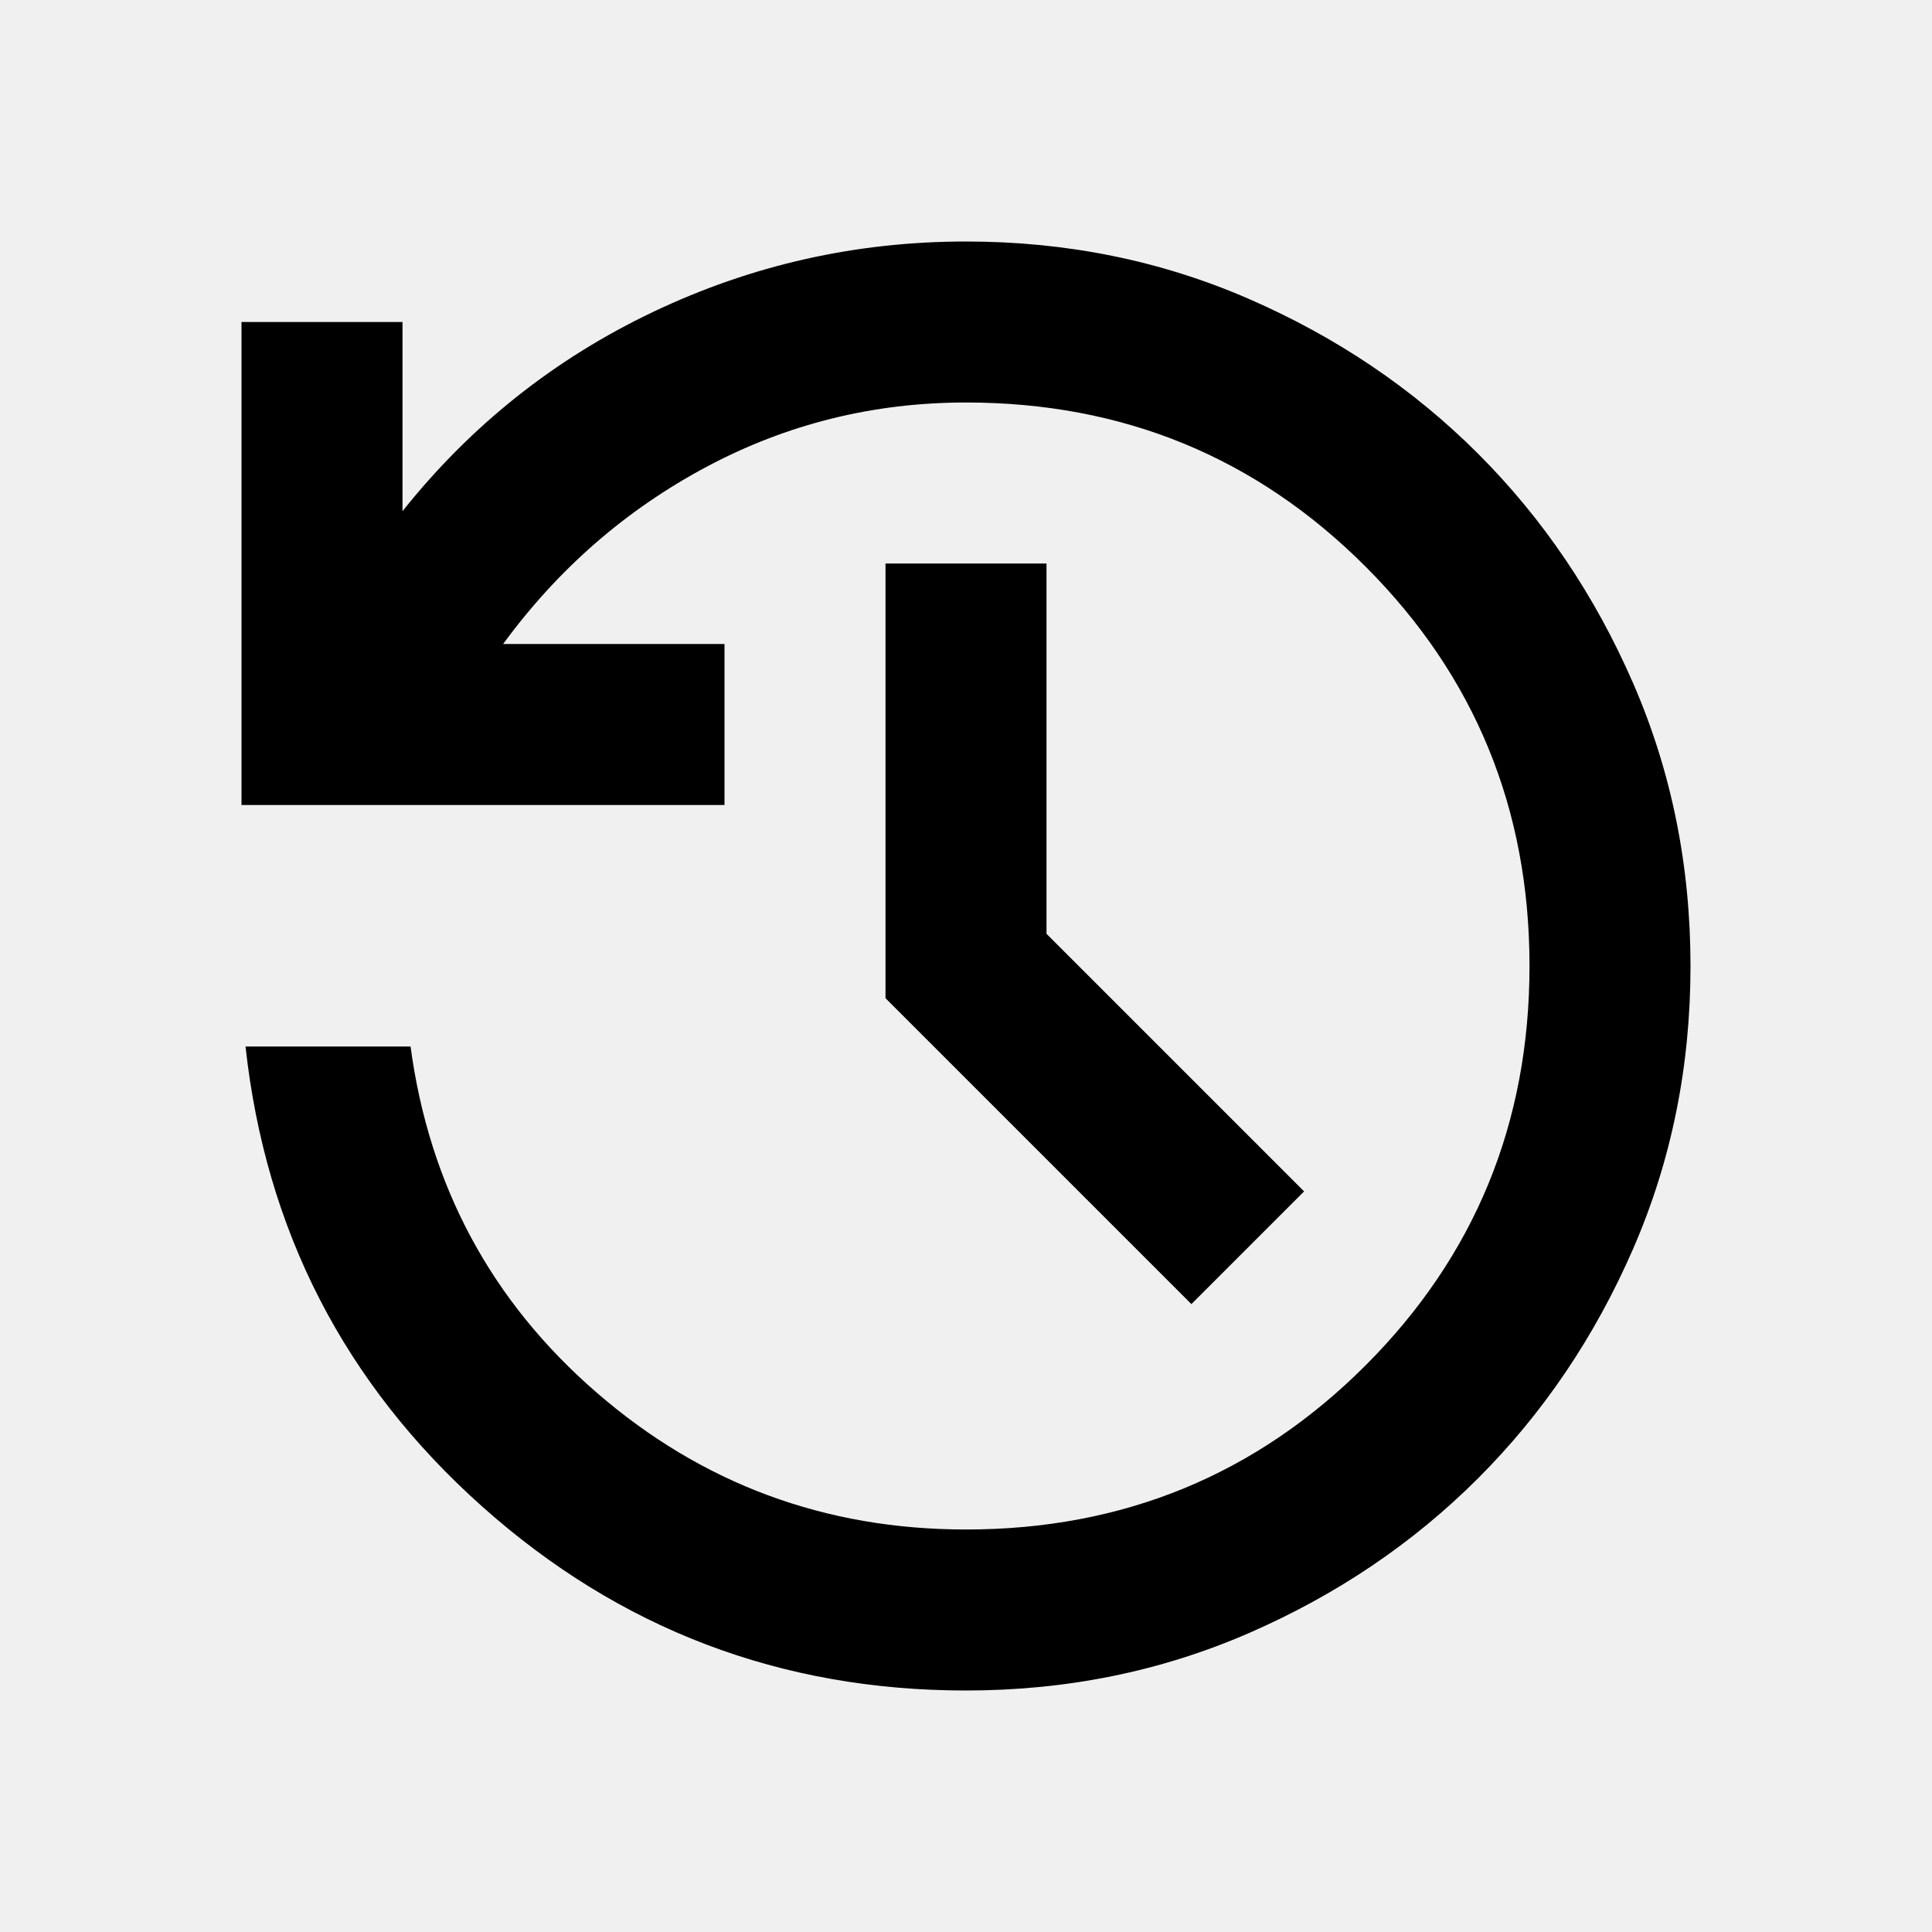
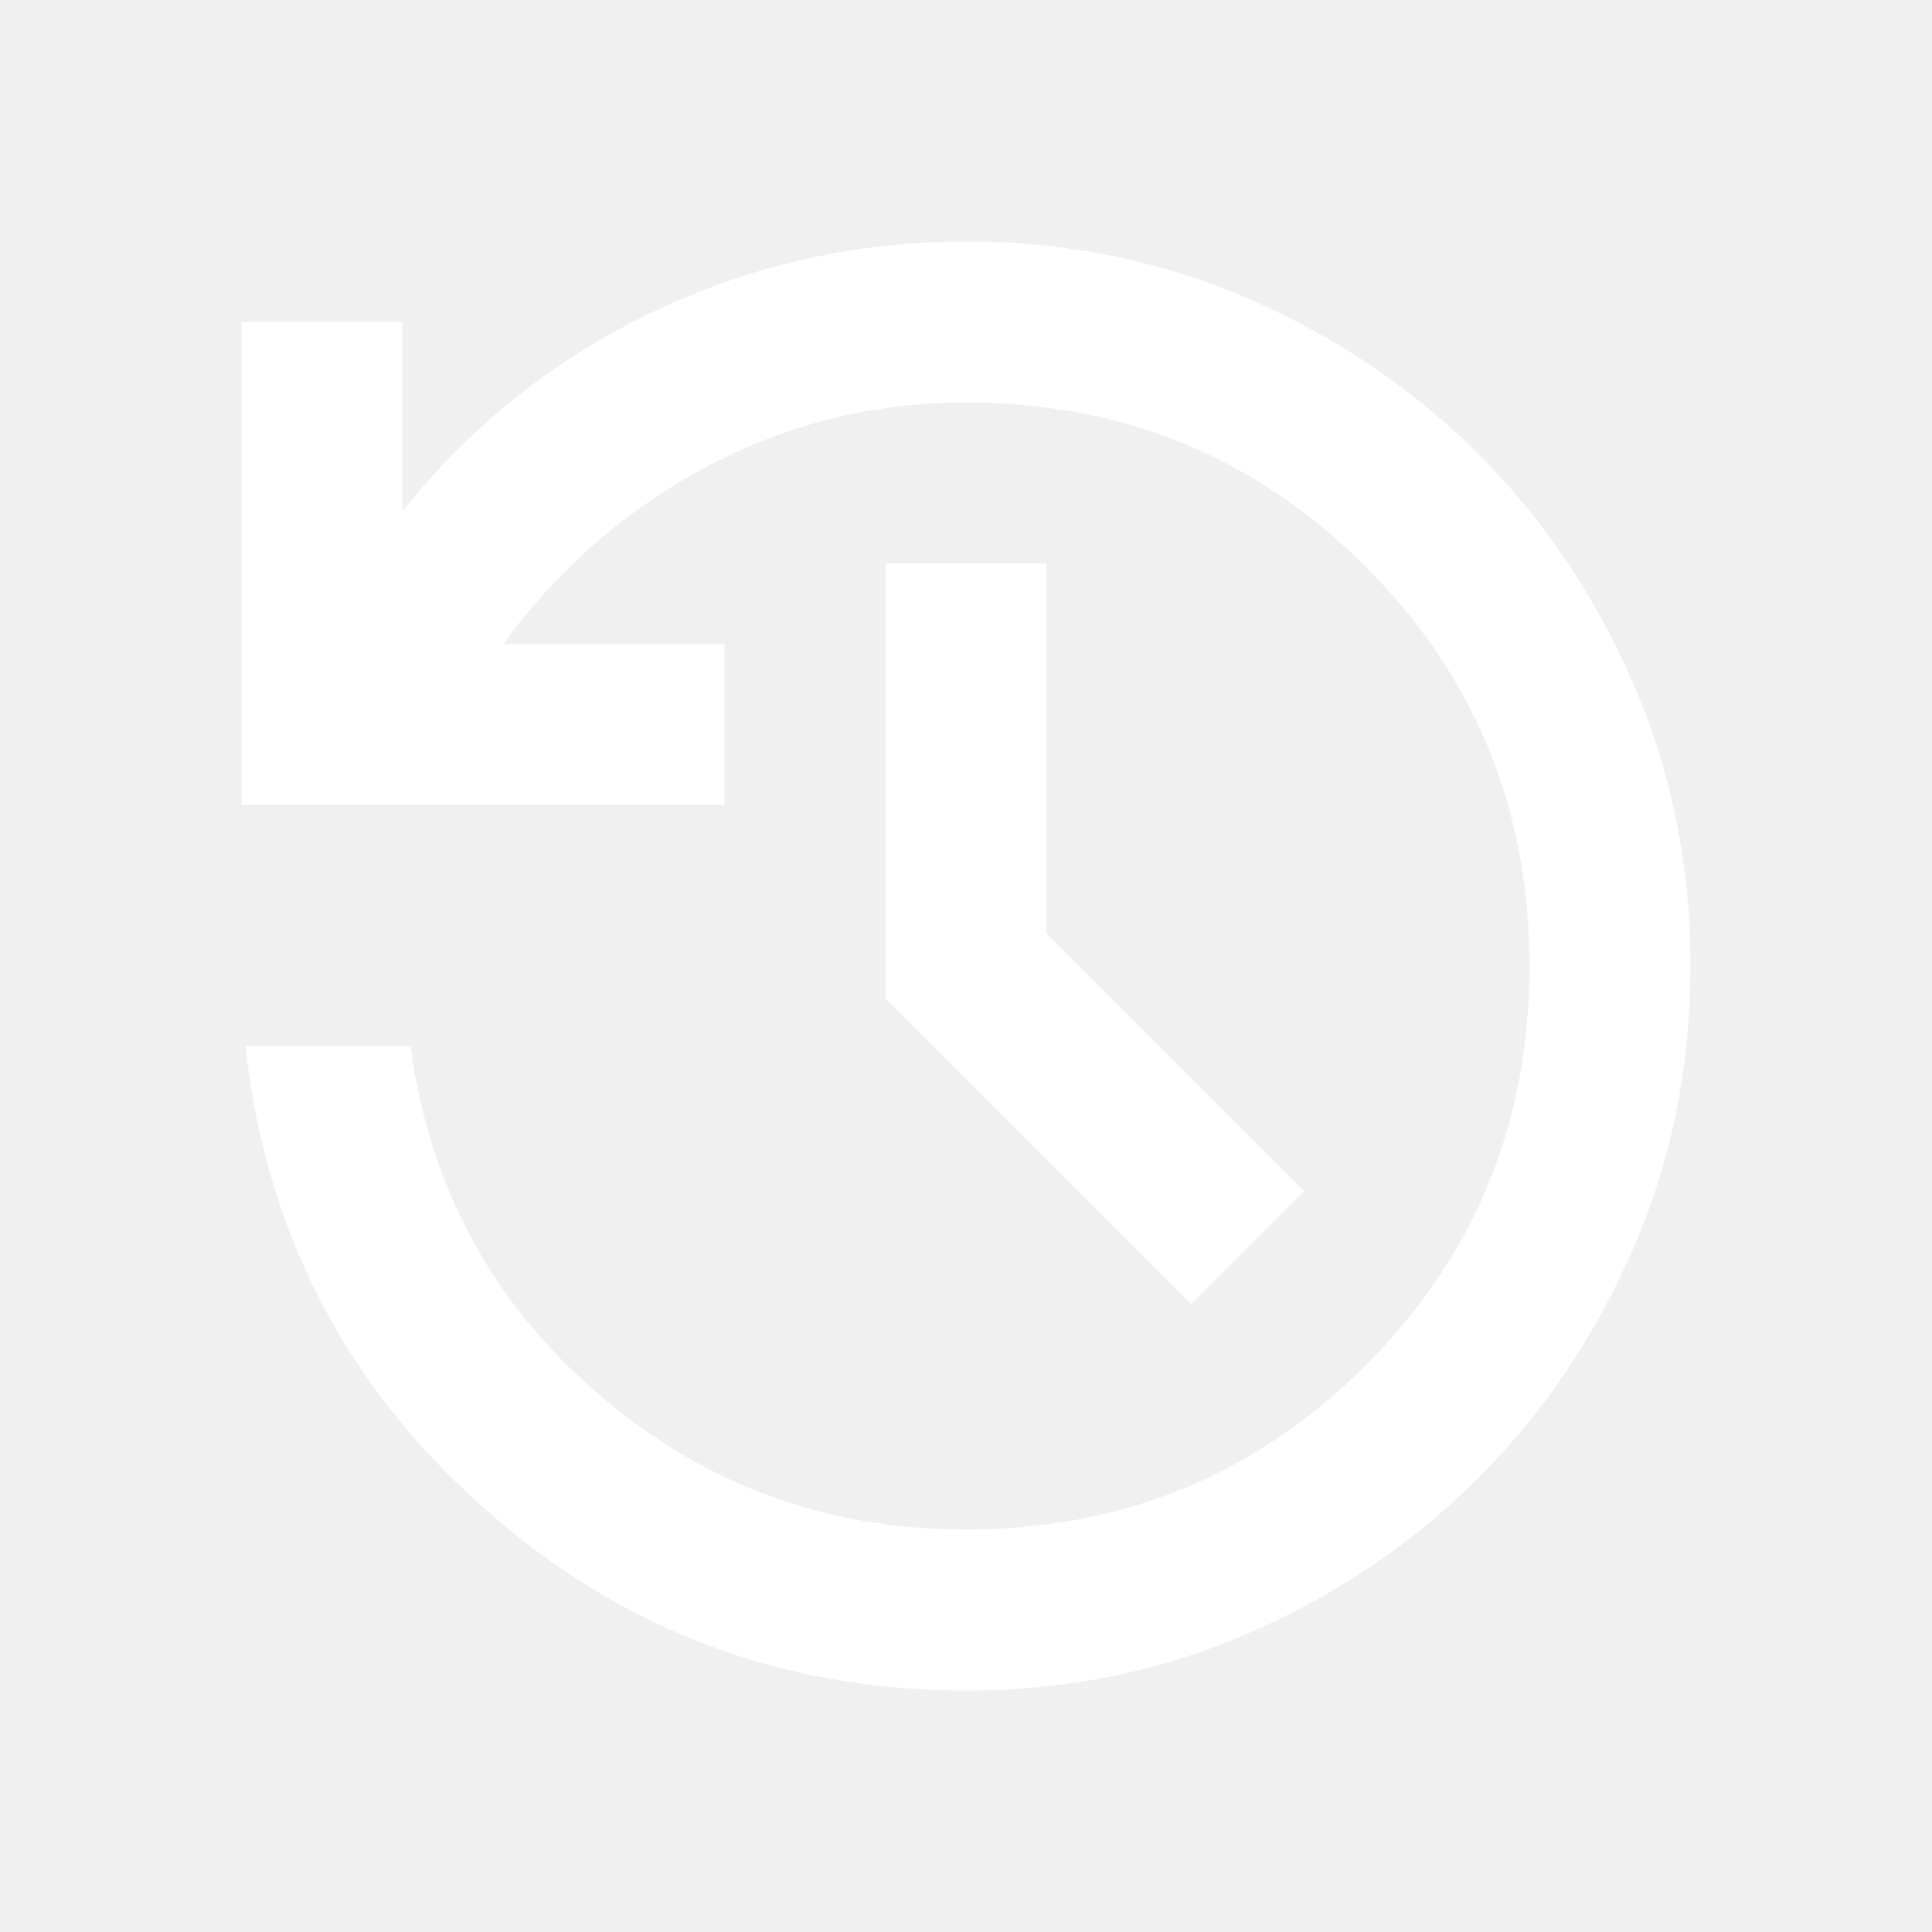
<svg xmlns="http://www.w3.org/2000/svg" height="24" viewBox="0 -960 960 960" width="24">
-   <path d="M480-120q-138 0-240.5-91.5T122-440h82q14 104 92.5 172T480-200q117 0 198.5-81.5T760-480q0-117-81.5-198.5T480-760q-69 0-129 32t-101 88h110v80H120v-240h80v94q51-64 124.5-99T480-840q75 0 140.5 28.5t114 77q48.5 48.5 77 114T840-480q0 75-28.5 140.5t-77 114q-48.5 48.5-114 77T480-120Zm112-192L440-464v-216h80v184l128 128-56 56Z" />
+   <path fill="white" d="M480-120q-138 0-240.5-91.5T122-440h82q14 104 92.5 172T480-200q117 0 198.5-81.5T760-480q0-117-81.5-198.5T480-760q-69 0-129 32t-101 88h110v80H120v-240h80v94q51-64 124.5-99T480-840q75 0 140.5 28.5t114 77q48.5 48.5 77 114T840-480q0 75-28.5 140.5t-77 114q-48.5 48.5-114 77T480-120Zm112-192L440-464v-216h80v184l128 128-56 56Z" />
</svg>
